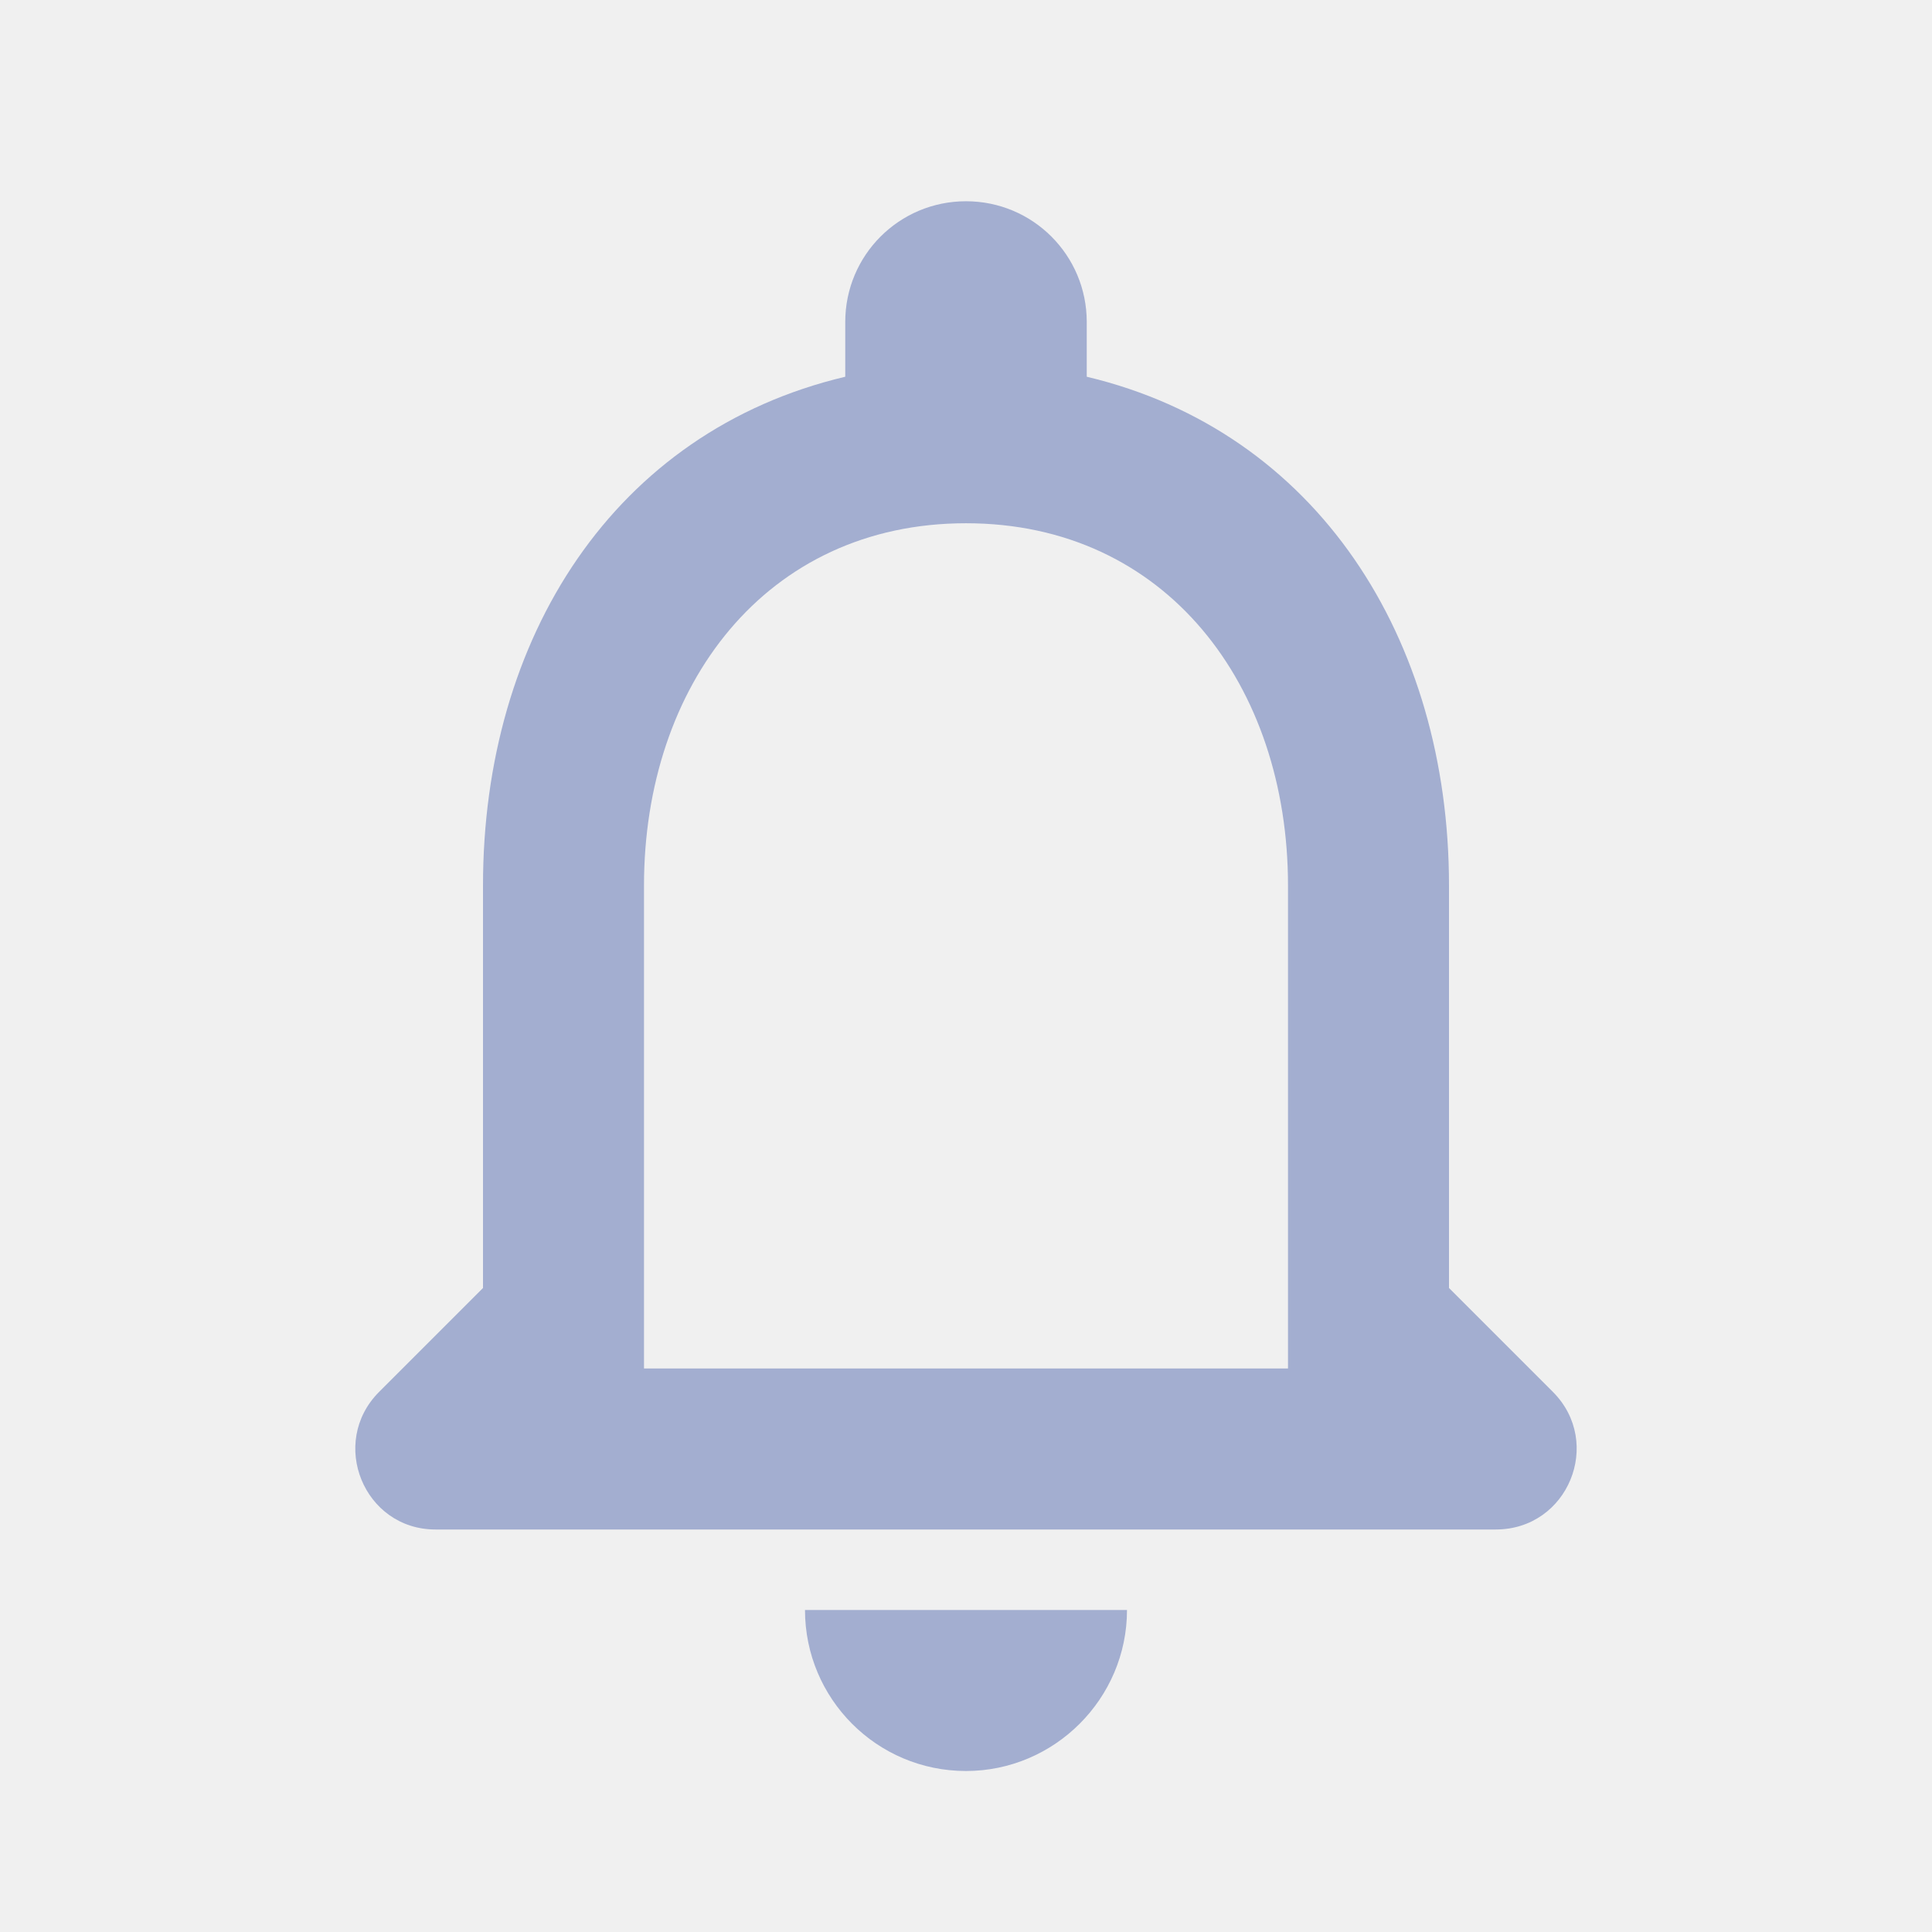
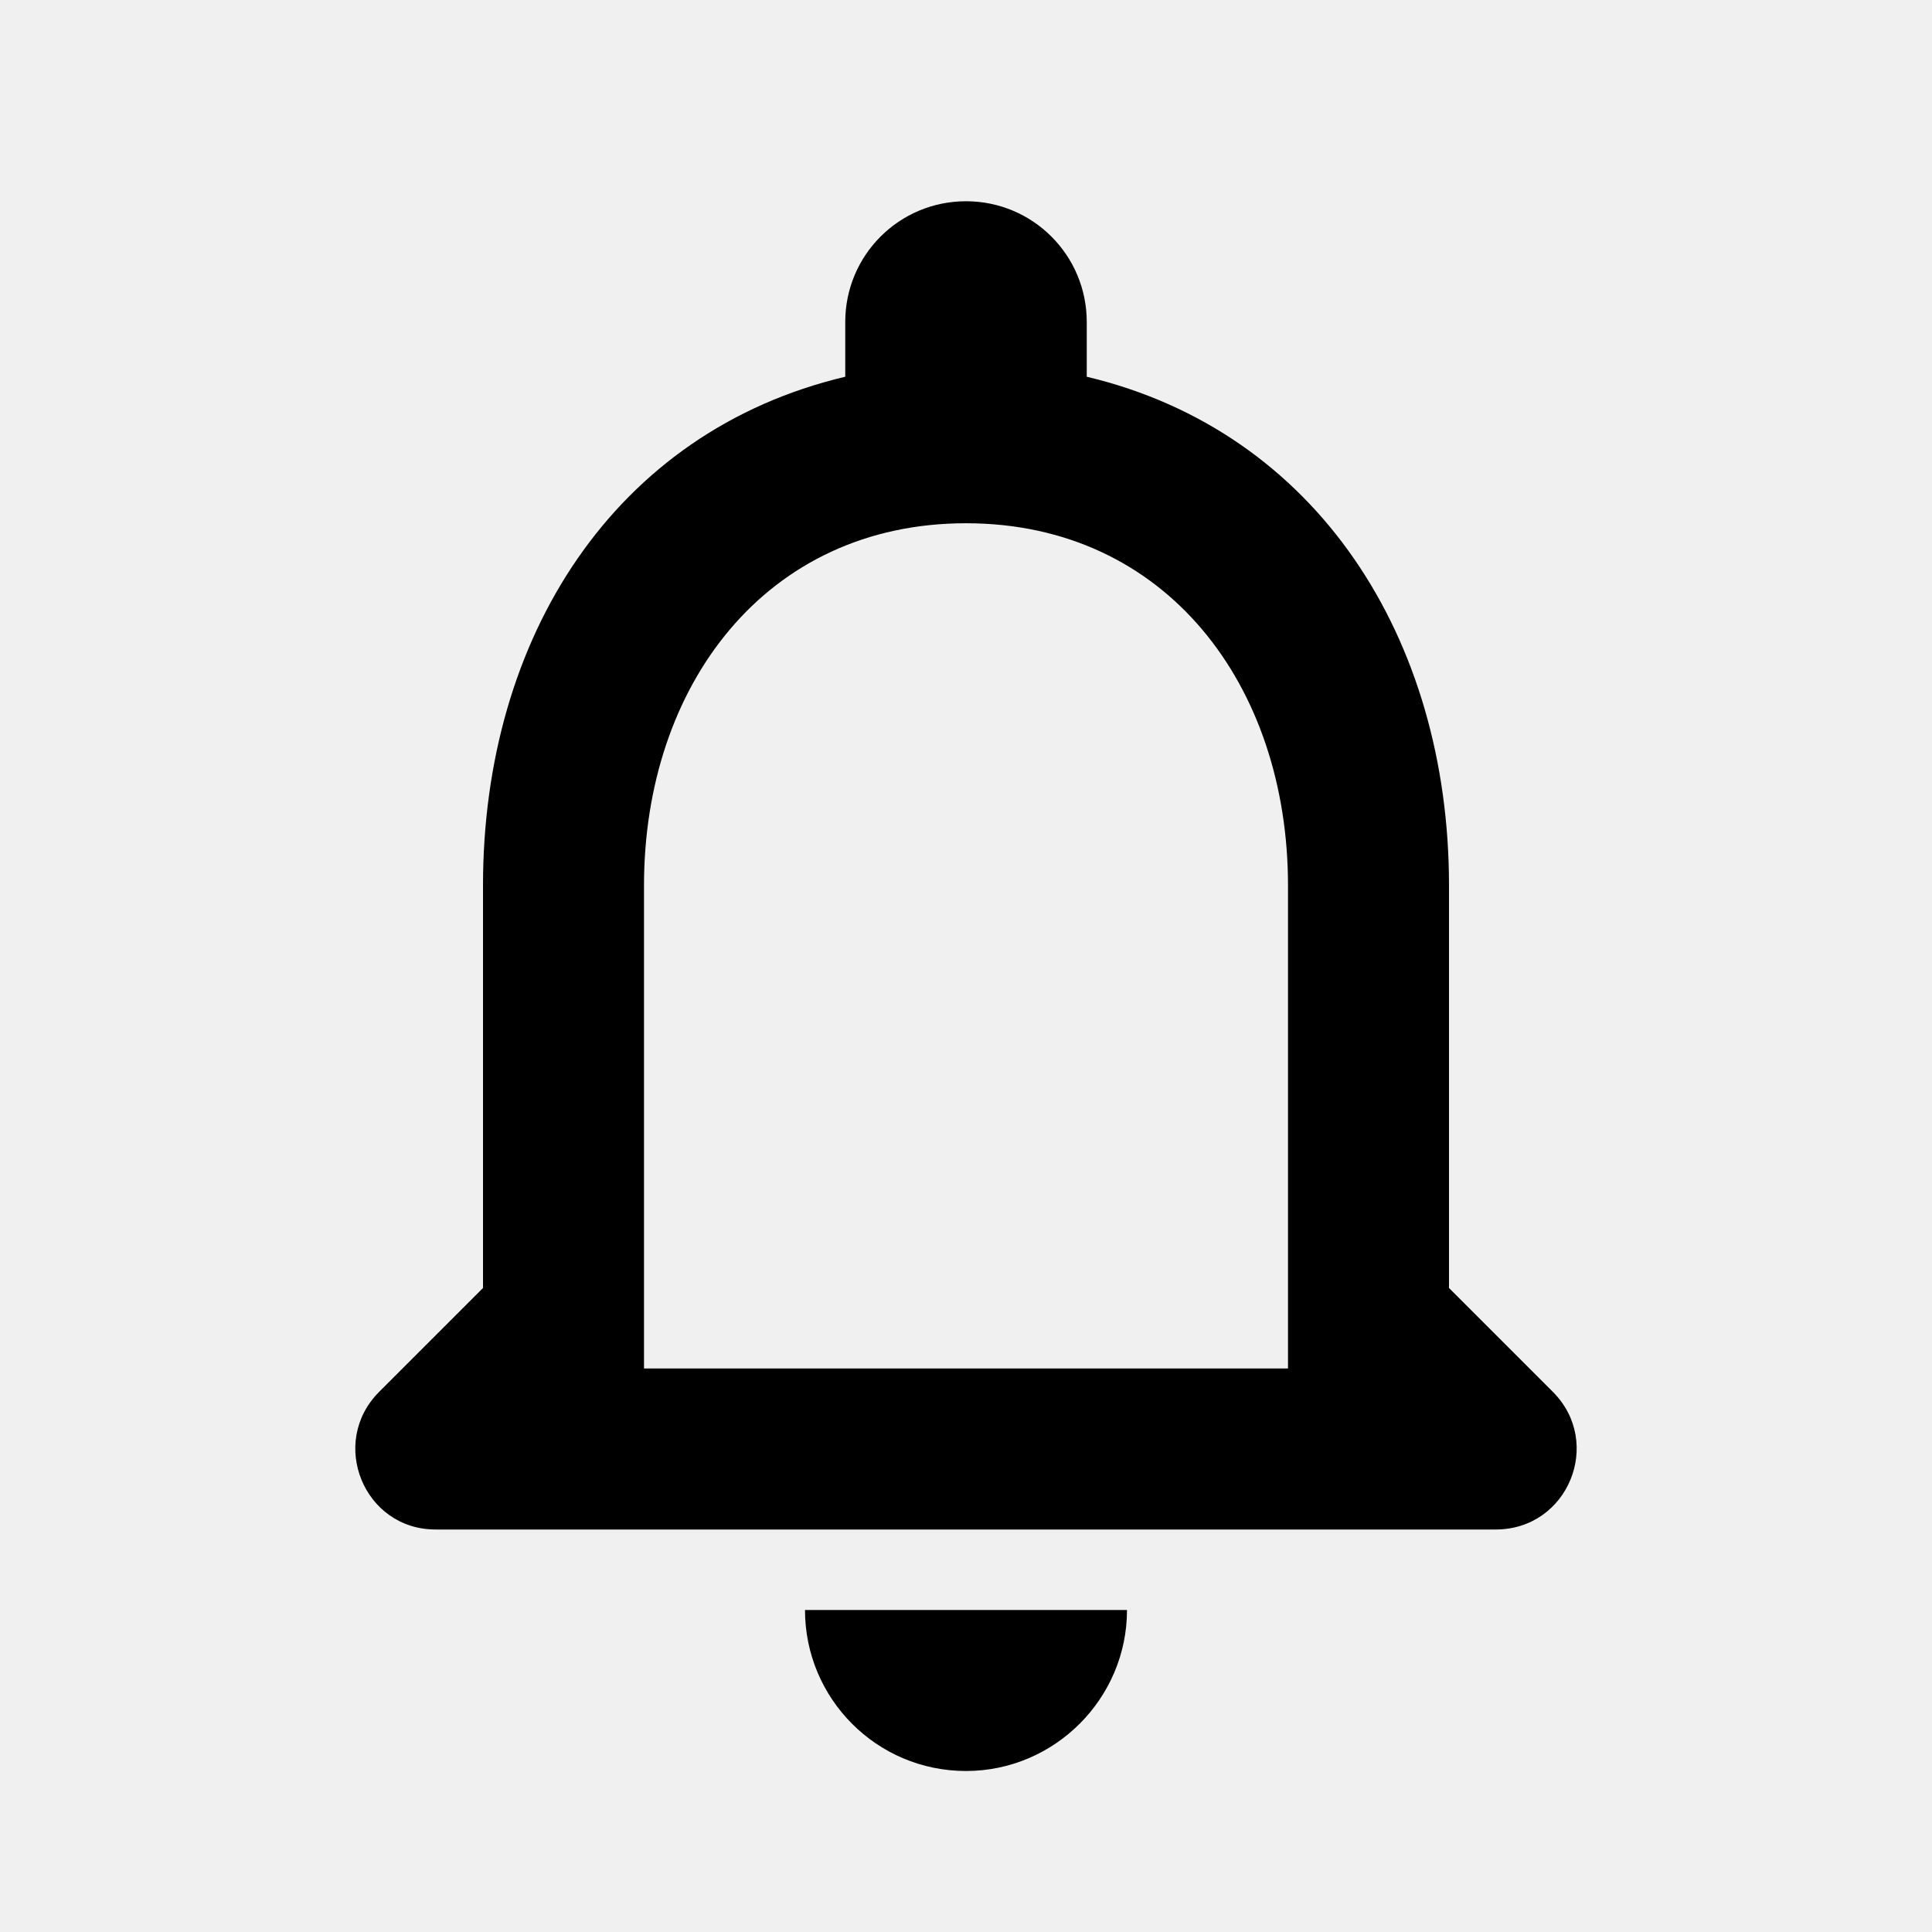
<svg xmlns="http://www.w3.org/2000/svg" width="24" height="24" viewBox="0 0 24 24" fill="none">
  <g clip-path="url(#clip0_1_594)">
-     <path d="M19.29 17.29L18 16V11C18 7.93 16.36 5.36 13.5 4.68V4C13.5 3.17 12.83 2.5 12 2.5C11.17 2.5 10.5 3.17 10.5 4V4.68C7.63 5.36 6 7.92 6 11V16L4.71 17.29C4.08 17.92 4.52 19 5.41 19H18.58C19.48 19 19.92 17.92 19.29 17.29ZM16 17H8V11C8 8.52 9.51 6.5 12 6.5C14.49 6.5 16 8.52 16 11V17ZM12 22C13.1 22 14 21.1 14 20H10C10 21.1 10.89 22 12 22Z" fill="#A3AED0" />
+     <path d="M19.29 17.29L18 16V11C18 7.93 16.36 5.36 13.5 4.68V4C13.5 3.17 12.83 2.5 12 2.5C11.17 2.5 10.5 3.17 10.5 4V4.68C7.63 5.36 6 7.92 6 11V16L4.71 17.29C4.08 17.92 4.52 19 5.41 19H18.58C19.48 19 19.92 17.92 19.29 17.29ZM16 17H8V11C8 8.52 9.51 6.5 12 6.5C14.49 6.5 16 8.52 16 11V17ZM12 22C13.1 22 14 21.1 14 20H10C10 21.1 10.89 22 12 22Z" fill="currentColor" />
  </g>
  <defs>
    <clipPath id="clip0_1_594">
      <rect width="24" height="24" fill="white" />
    </clipPath>
  </defs>
</svg>
